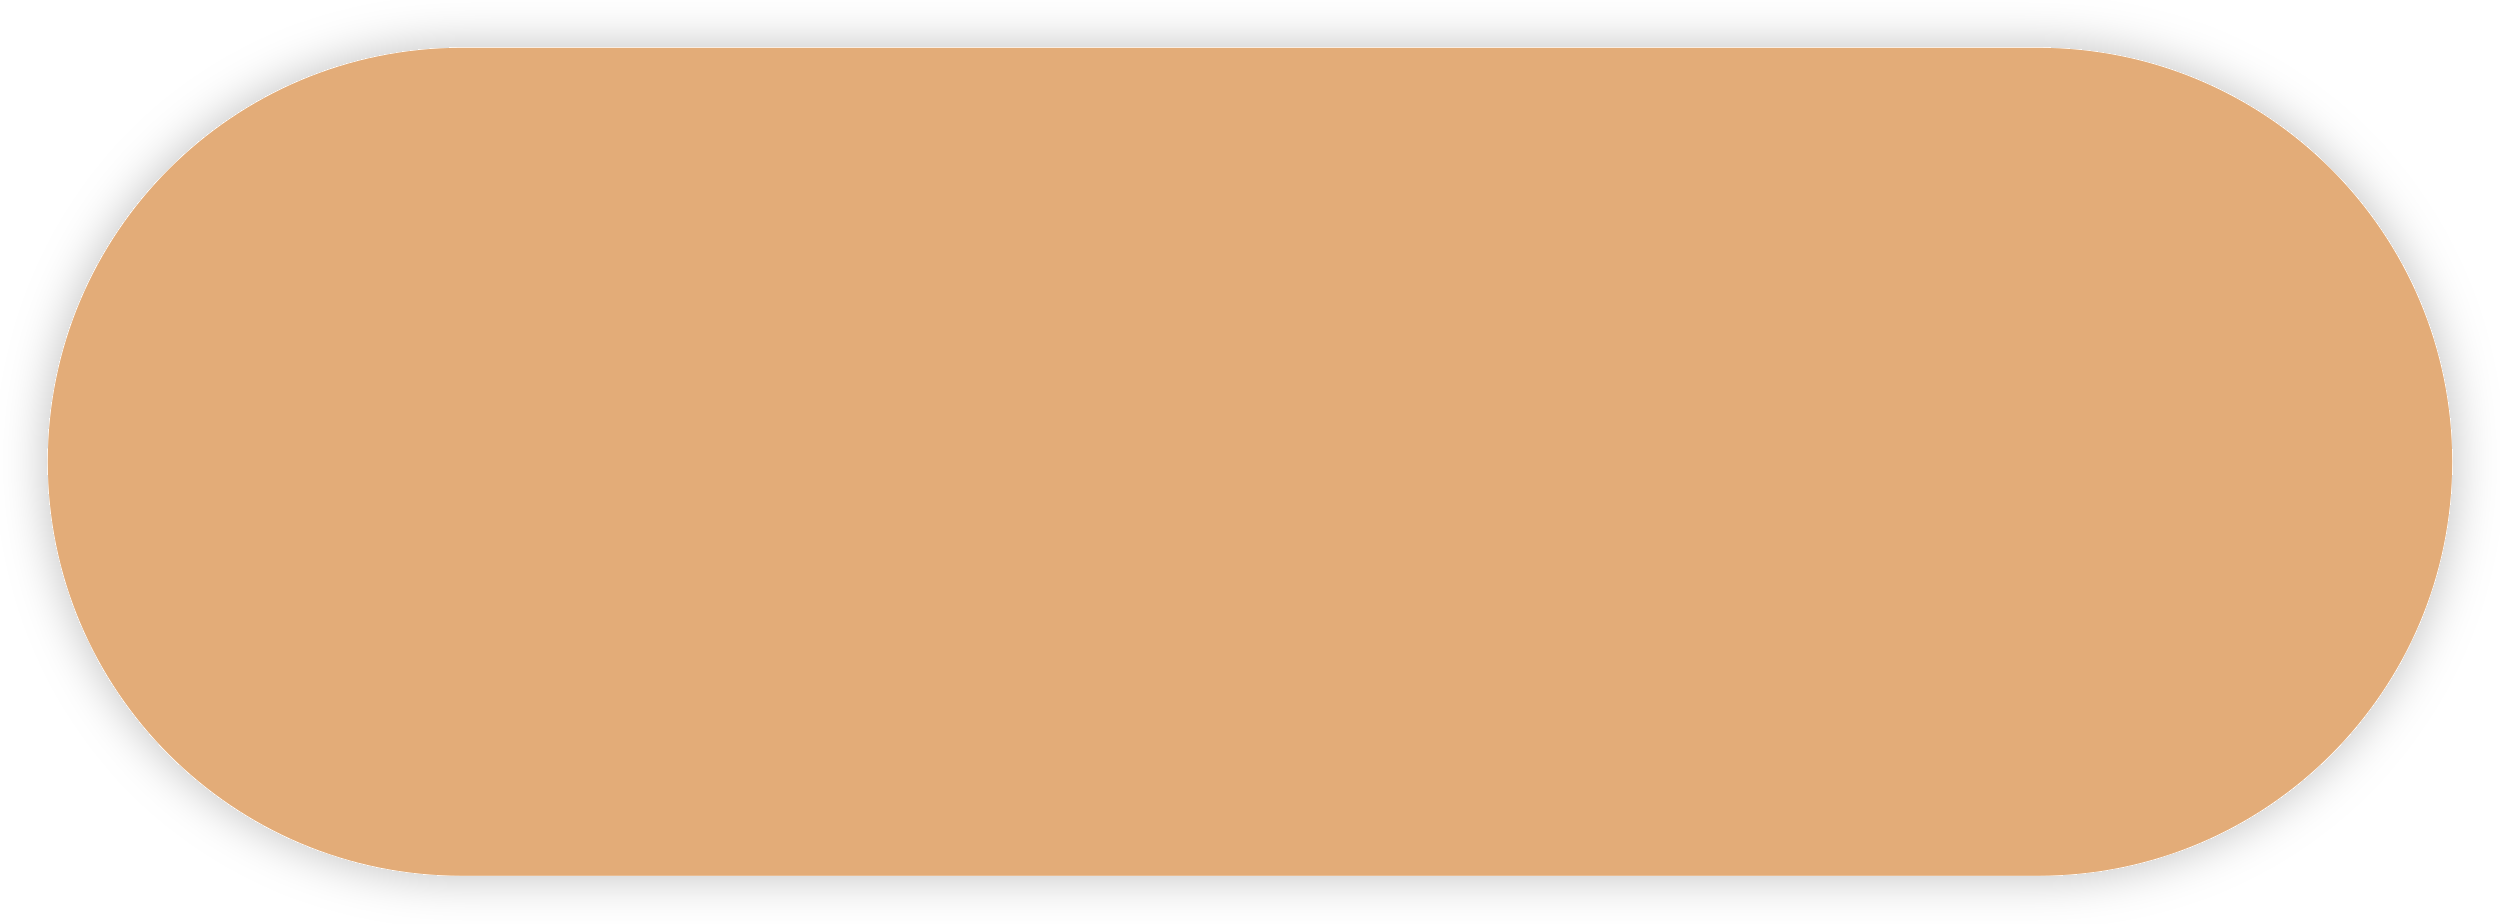
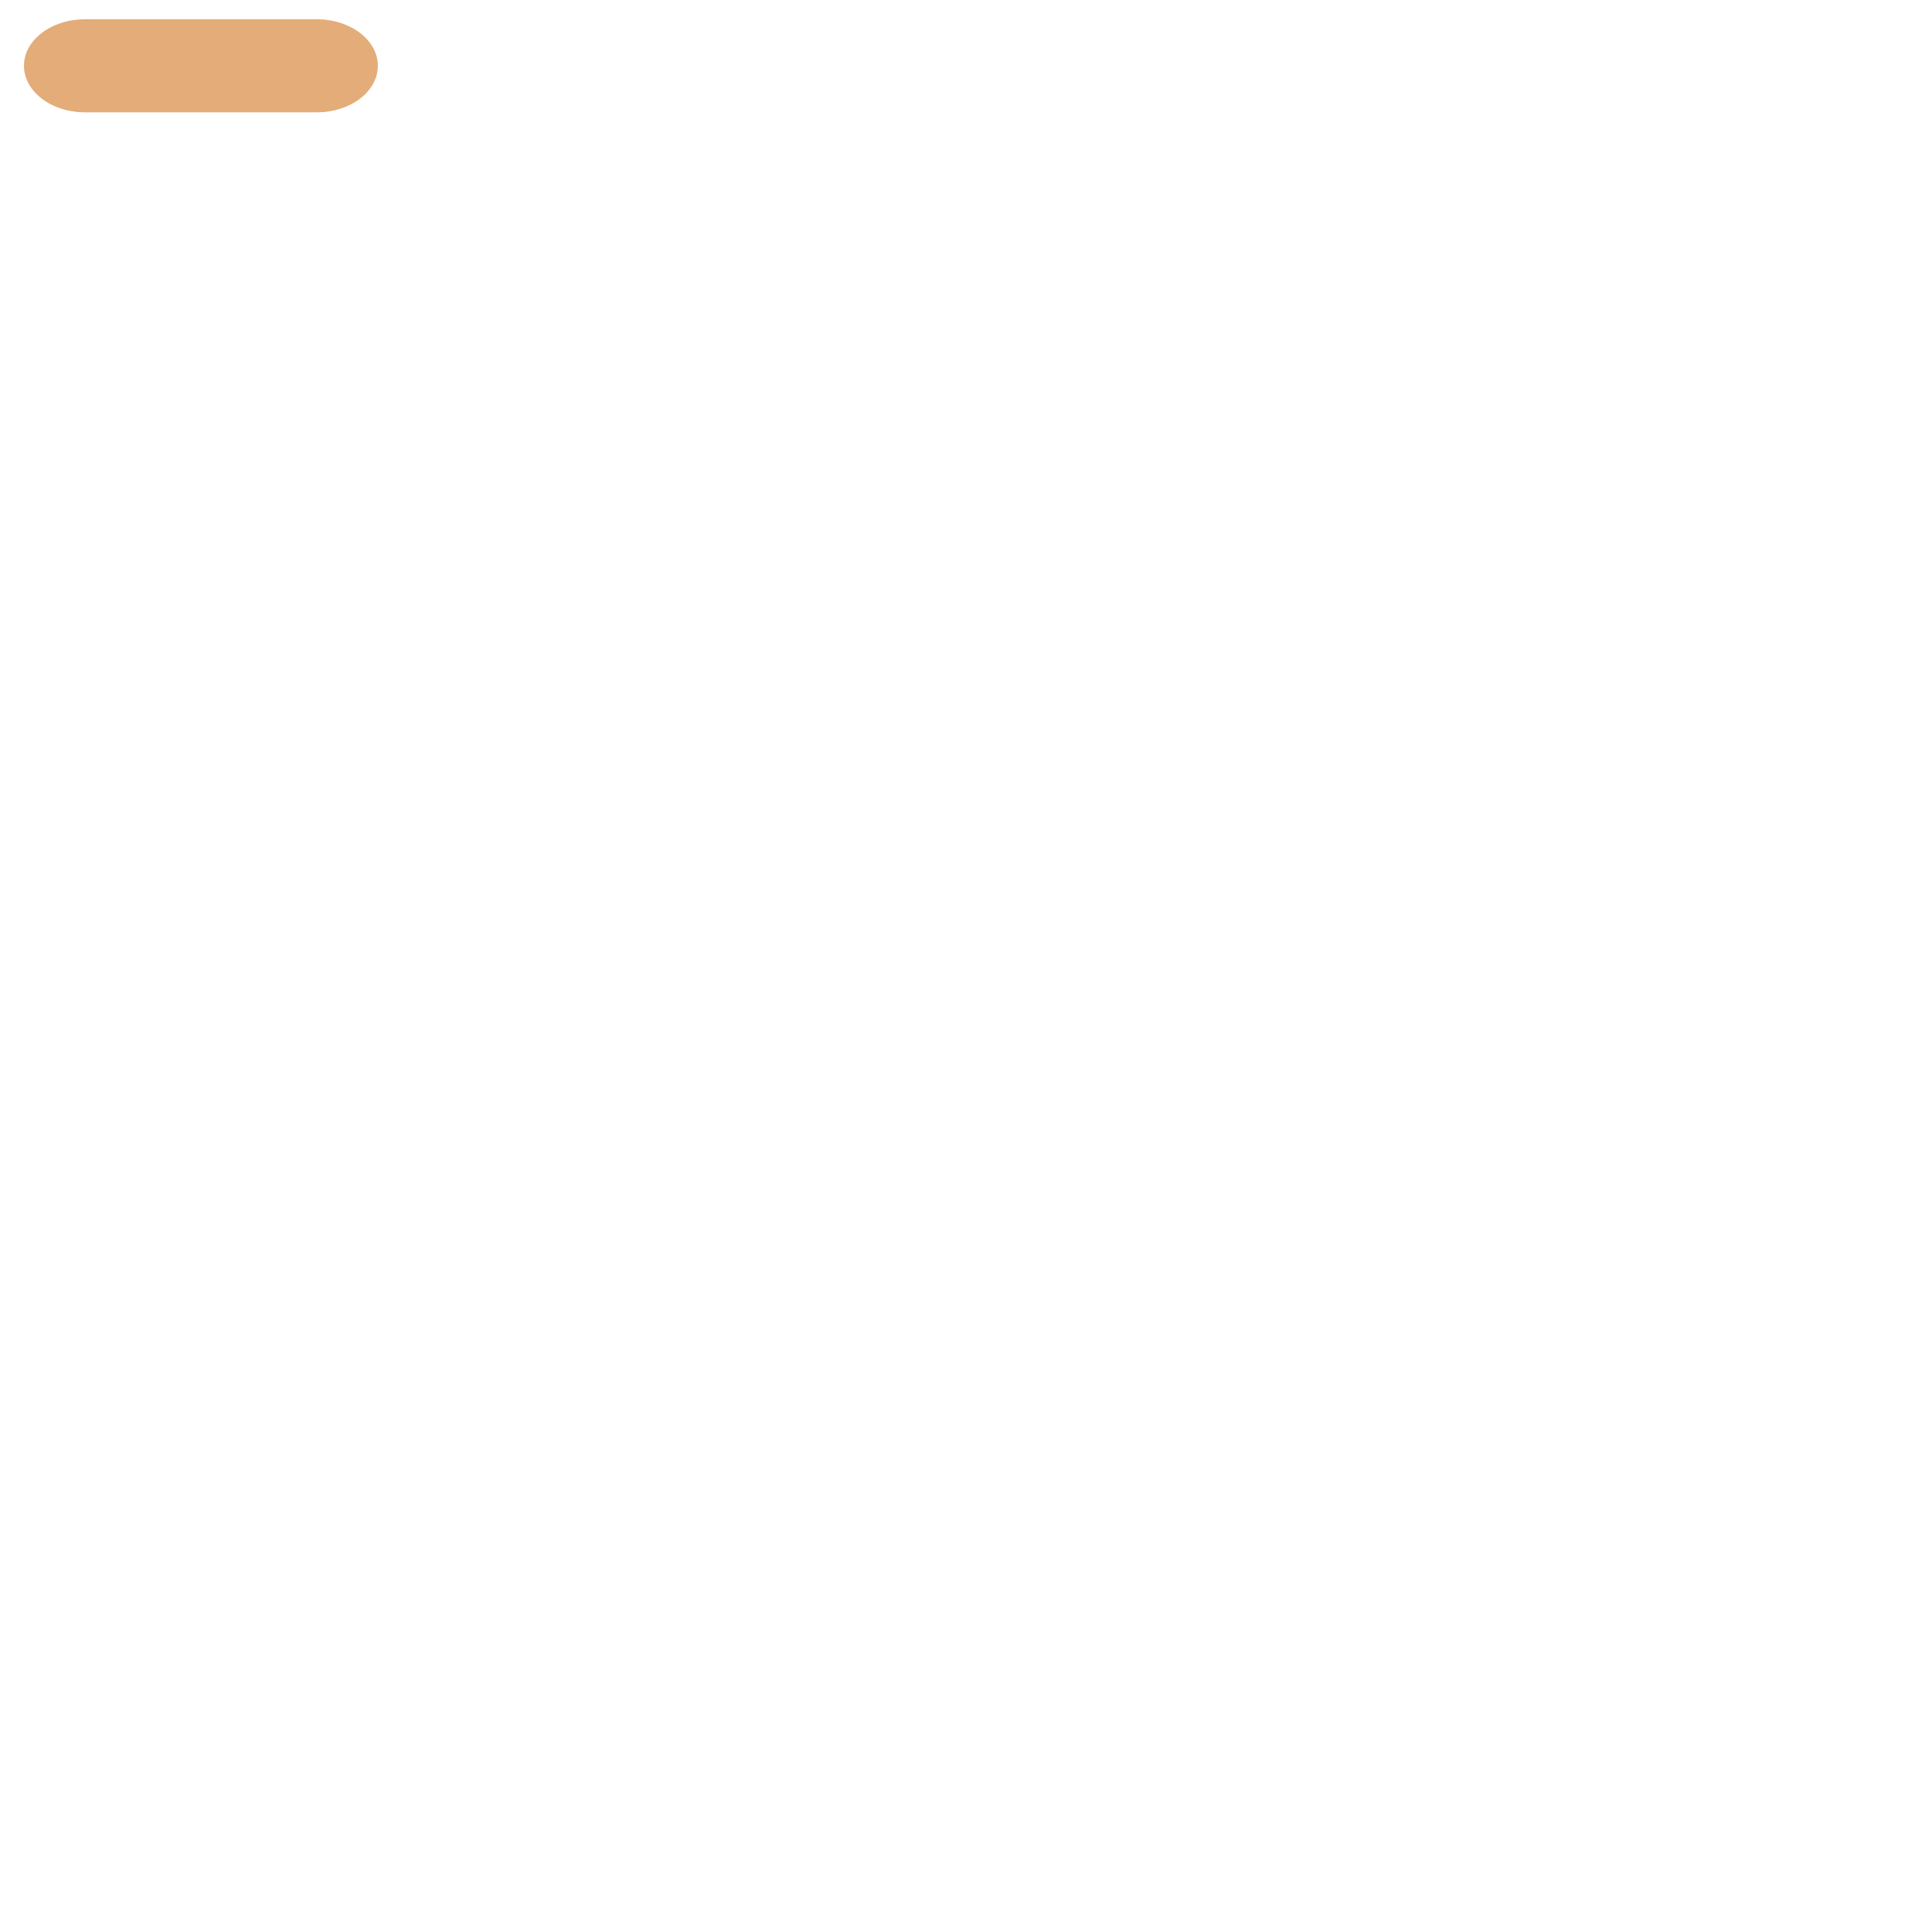
- <svg xmlns="http://www.w3.org/2000/svg" width="157" height="58" viewBox="0 0 157 58" fill="none">
-   <g filter="url(#filter0_d_44_546)">
-     <path d="M3 29C3 14.641 14.641 3 29 3H128C142.359 3 154 14.641 154 29V29C154 43.359 142.359 55 128 55H29C14.641 55 3 43.359 3 29V29Z" fill="#E3AC78" />
+ <svg xmlns="http://www.w3.org/2000/svg" version="1.1" width="1080" height="1080" viewBox="0 0 1080 1080" xml:space="preserve">
+   <defs>
+ </defs>
+   <rect x="0" y="0" width="180" height="180" fill="transparent" />
+   <g transform="matrix(1 0 0 1 540 540)" id="f778c237-5950-4c7b-a9c6-66530f7e746d">
+     <rect style="stroke: none; stroke-width: 1; stroke-dasharray: none; stroke-linecap: butt; stroke-dashoffset: 0; stroke-linejoin: miter; stroke-miterlimit: 4; fill: rgb(255,255,255); fill-rule: nonzero; opacity: 1; visibility: hidden;" vector-effect="non-scaling-stroke" x="-540" y="-540" rx="0" ry="0" width="1080" height="1080" />
  </g>
-   <defs>
-     <filter id="filter0_d_44_546" x="0" y="0" width="157" height="58" filterUnits="userSpaceOnUse" color-interpolation-filters="sRGB">
-       <feFlood flood-opacity="0" result="BackgroundImageFix" />
-       <feColorMatrix in="SourceAlpha" type="matrix" values="0 0 0 0 0 0 0 0 0 0 0 0 0 0 0 0 0 0 127 0" result="hardAlpha" />
-       <feOffset />
-       <feGaussianBlur stdDeviation="1.5" />
-       <feComposite in2="hardAlpha" operator="out" />
-       <feColorMatrix type="matrix" values="0 0 0 0 0 0 0 0 0 0 0 0 0 0 0 0 0 0 0.25 0" />
-       <feBlend mode="normal" in2="BackgroundImageFix" result="effect1_dropShadow_44_546" />
-       <feBlend mode="normal" in="SourceGraphic" in2="effect1_dropShadow_44_546" result="shape" />
-     </filter>
-   </defs>
+   <g transform="matrix(1 0 0 1 540 540)" id="c6fb9584-dbc8-48a9-a578-933df659396f">
+ </g>
+   <g transform="matrix(1.31 0 0 1 112.31 36.78)" id="ad7ac5ed-668f-4d39-8fee-2c1833e34119">
+     <path style="stroke: rgb(0,0,0); stroke-width: 0; stroke-dasharray: none; stroke-linecap: butt; stroke-dashoffset: 0; stroke-linejoin: miter; stroke-miterlimit: 4; fill: rgb(227,172,120); fill-rule: nonzero; opacity: 1;" vector-effect="non-scaling-stroke" transform=" translate(-78.5, -29)" d="M 3 29 C 3 14.641 14.641 3 29 3 L 128 3 C 142.359 3 154 14.641 154 29 L 154 29 C 154 43.359 142.359 55 128 55 L 29 55 C 14.641 55 3 43.359 3 29 L 3 29 Z" stroke-linecap="round" />
+   </g>
</svg>
